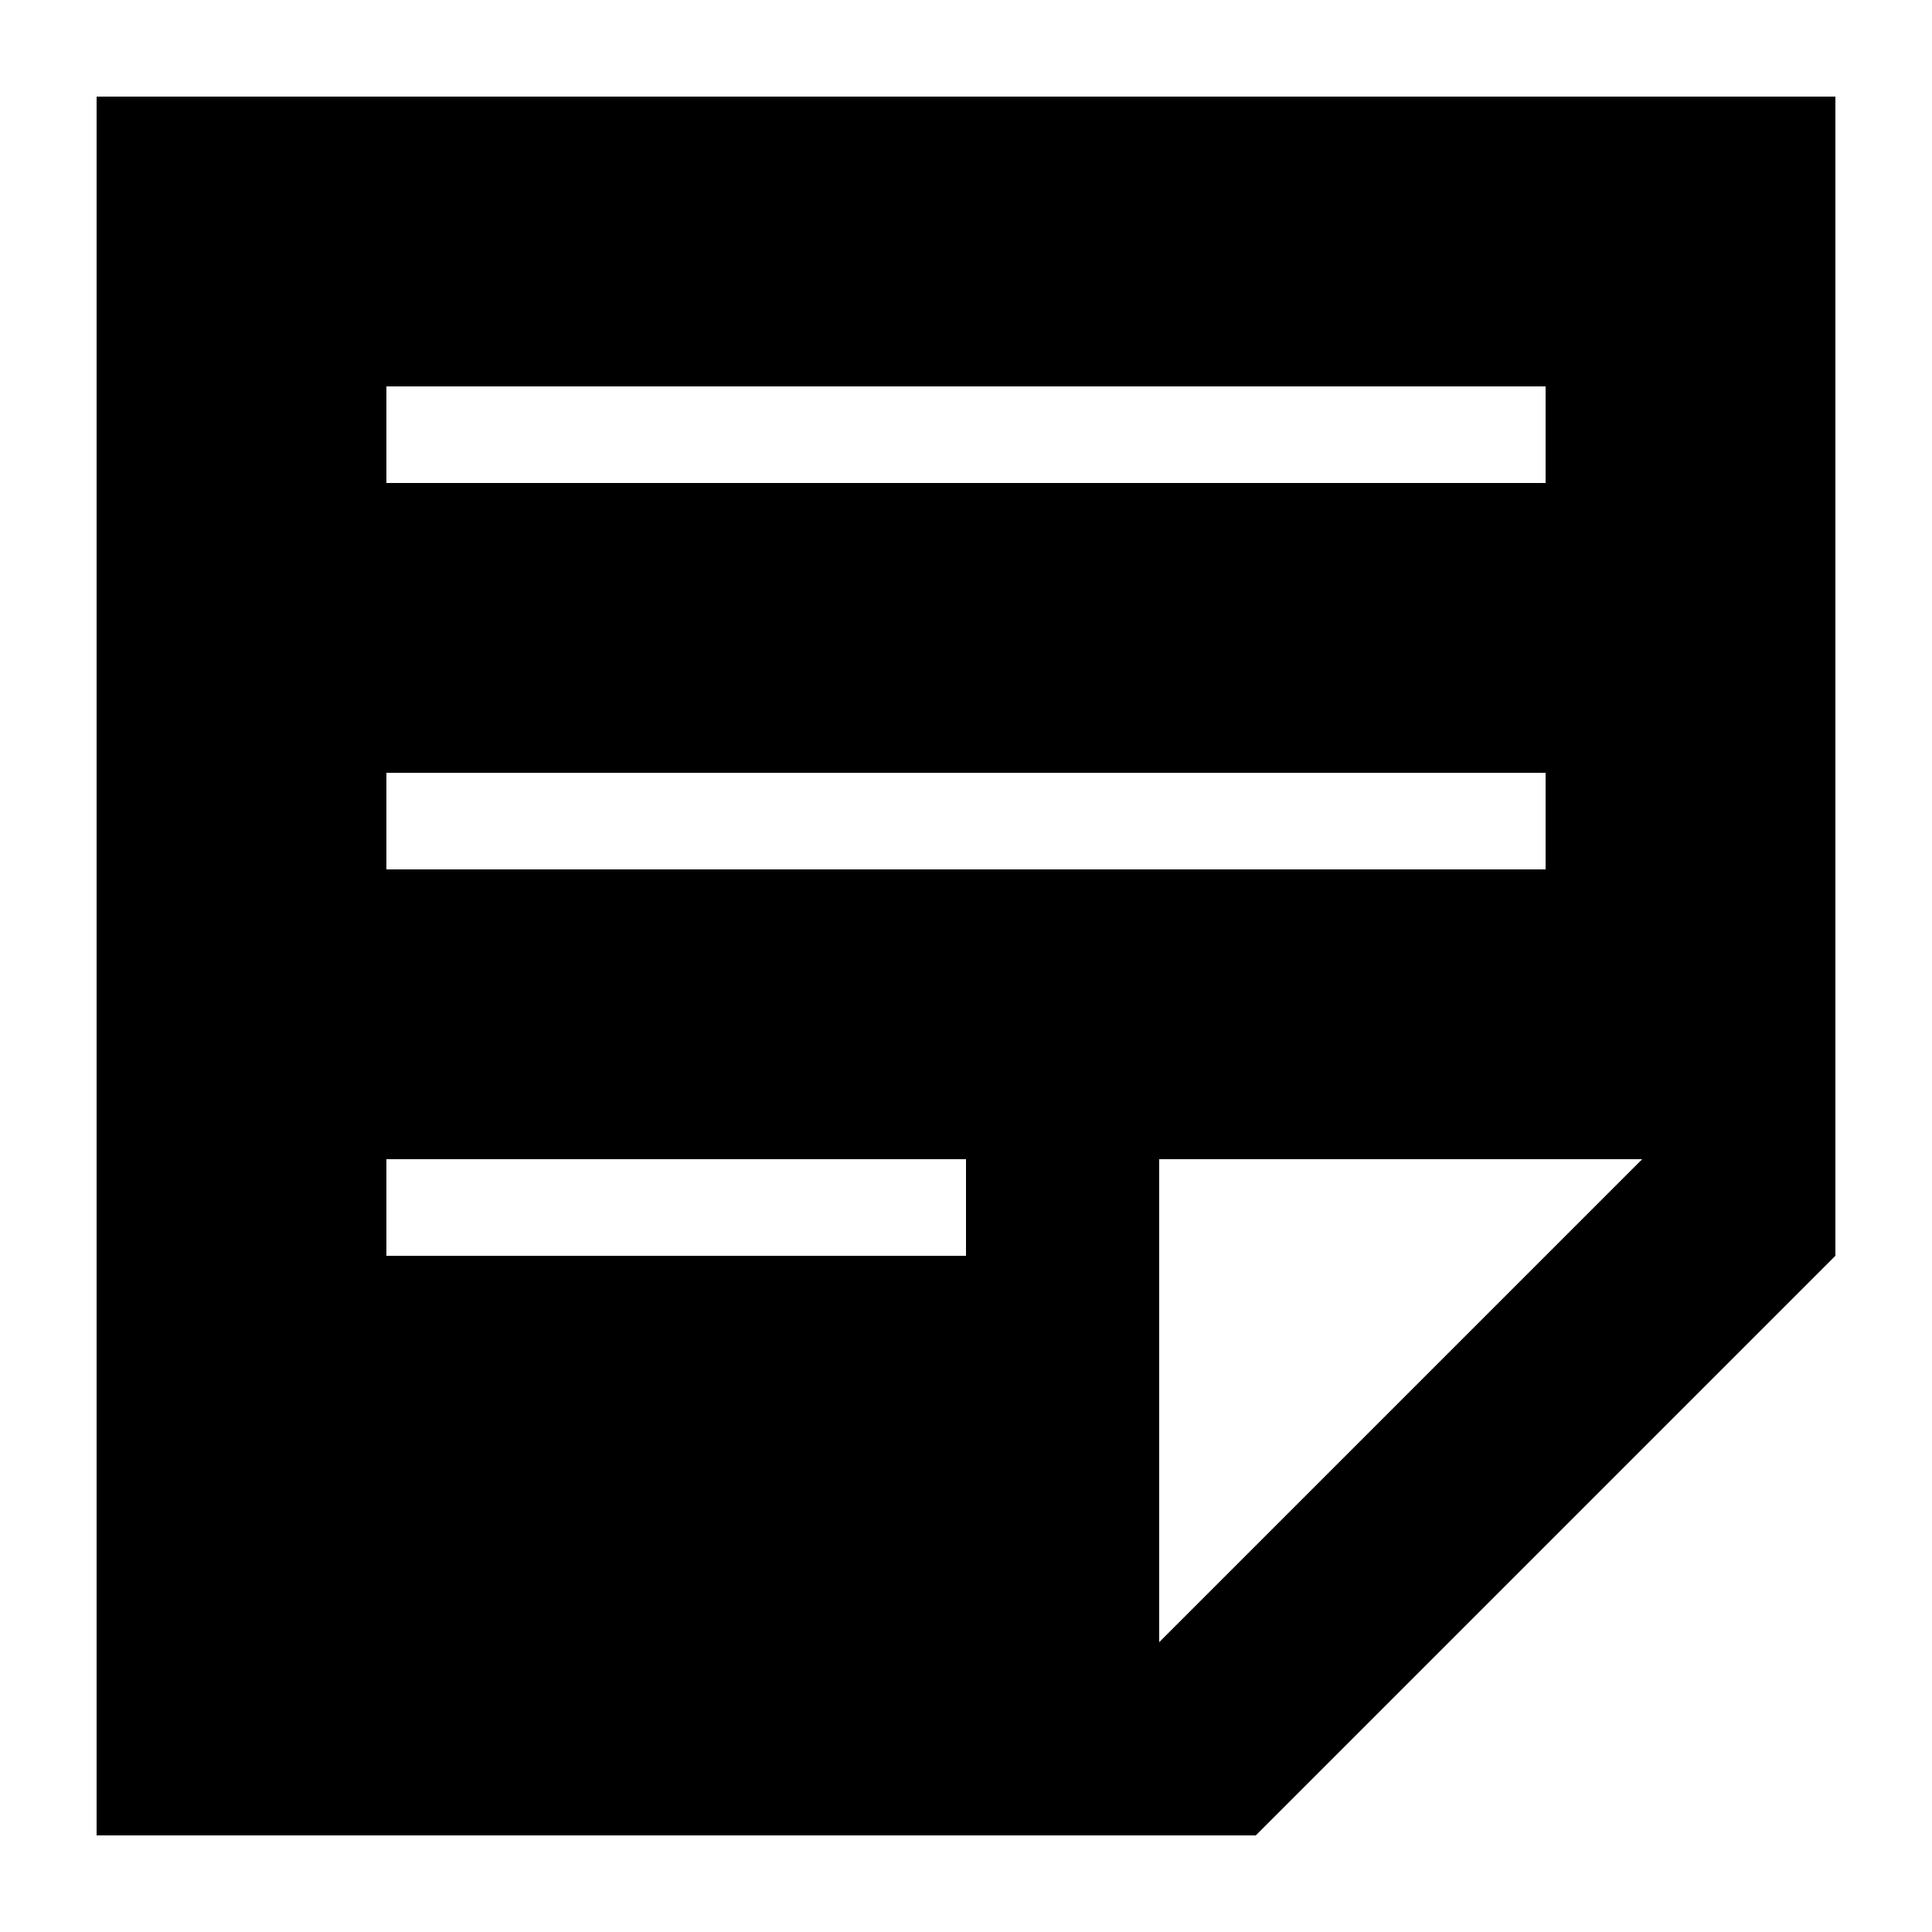
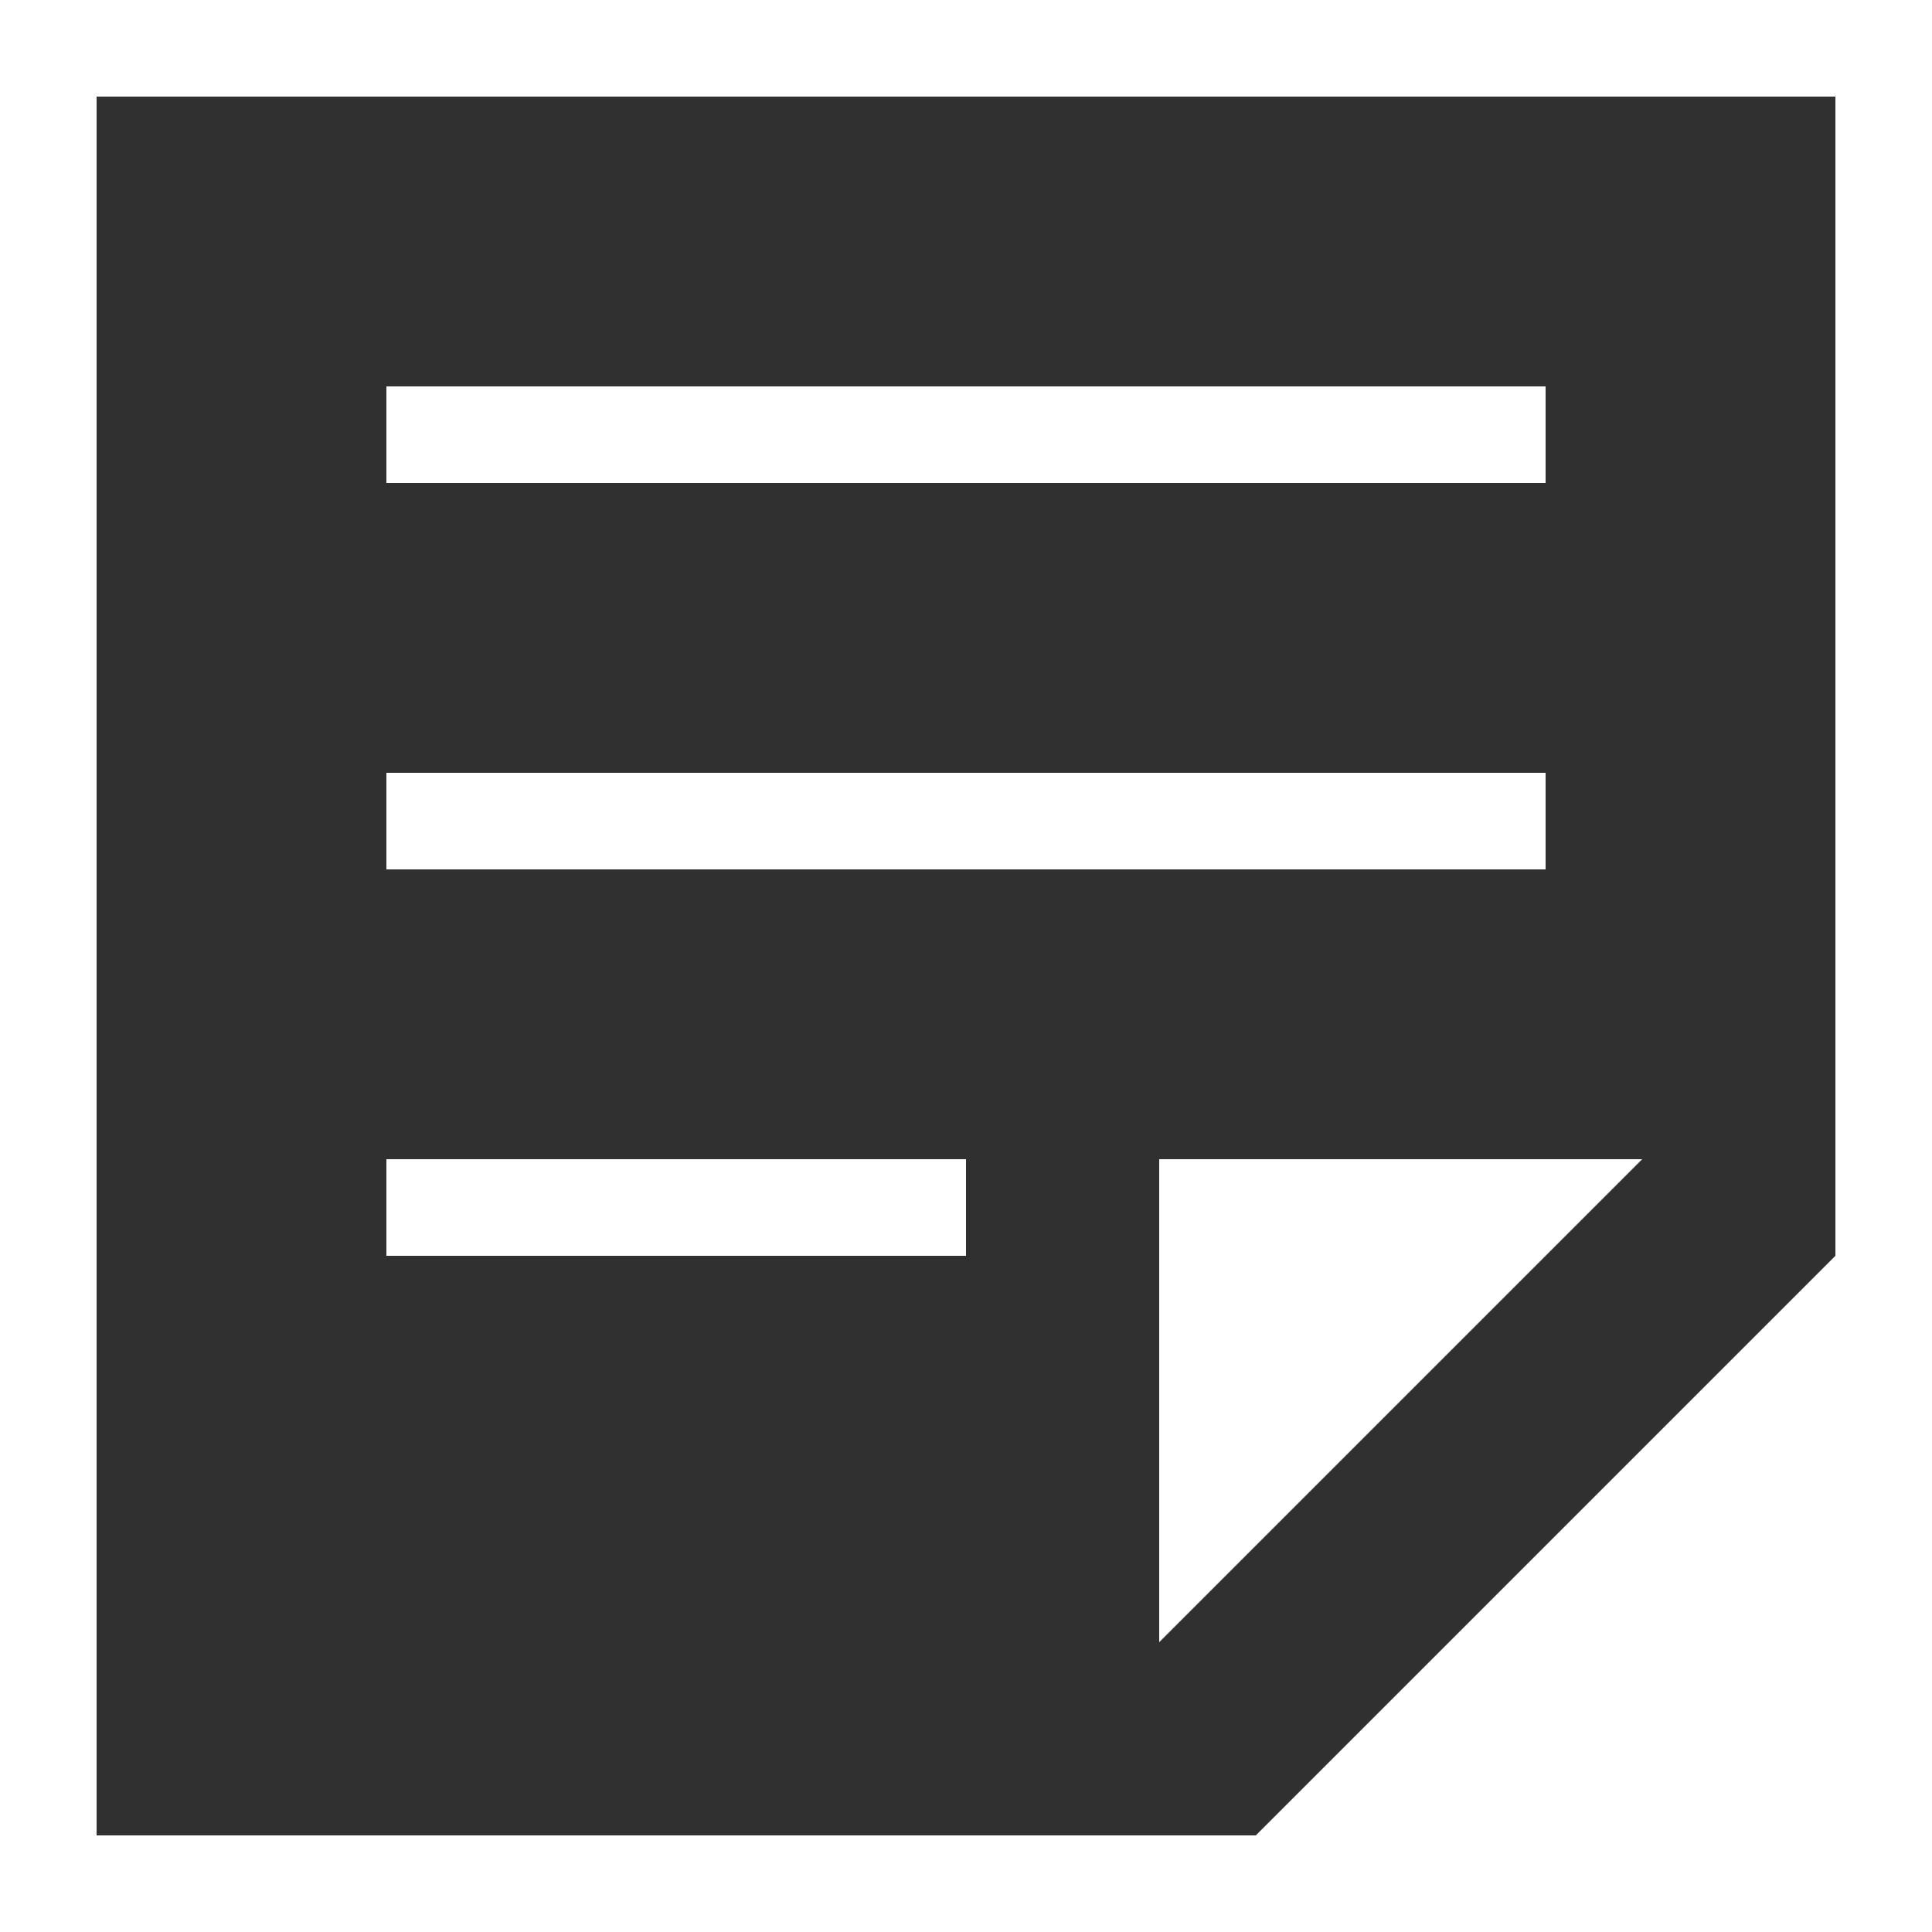
- <svg xmlns="http://www.w3.org/2000/svg" width="1em" height="1em" preserveAspectRatio="xMidYMid meet" viewBox="0 0 20 20" style="-ms-transform: rotate(360deg); -webkit-transform: rotate(360deg); transform: rotate(360deg);">
-   <path d="M1 1h18v12l-6 6H1V1zm3 3v1h12V4H4zm0 4v1h12V8H4zm6 5v-1H4v1h6zm2 4l5-5h-5v5z" fill="black" />
+ <svg xmlns="http://www.w3.org/2000/svg" width="20" height="20" preserveAspectRatio="xMidYMid meet" viewBox="0 0 20 20" style="-ms-transform: rotate(360deg); -webkit-transform: rotate(360deg); transform: rotate(360deg);">
+   <path d="M1 1h18v12l-6 6H1V1zm3 3v1h12V4H4zm0 4v1h12V8H4zm6 5v-1H4v1h6zm2 4l5-5h-5v5z" fill="#303030" />
+   <rect x="0" y="0" width="20" height="20" fill="rgba(0, 0, 0, 0)" />
</svg>
